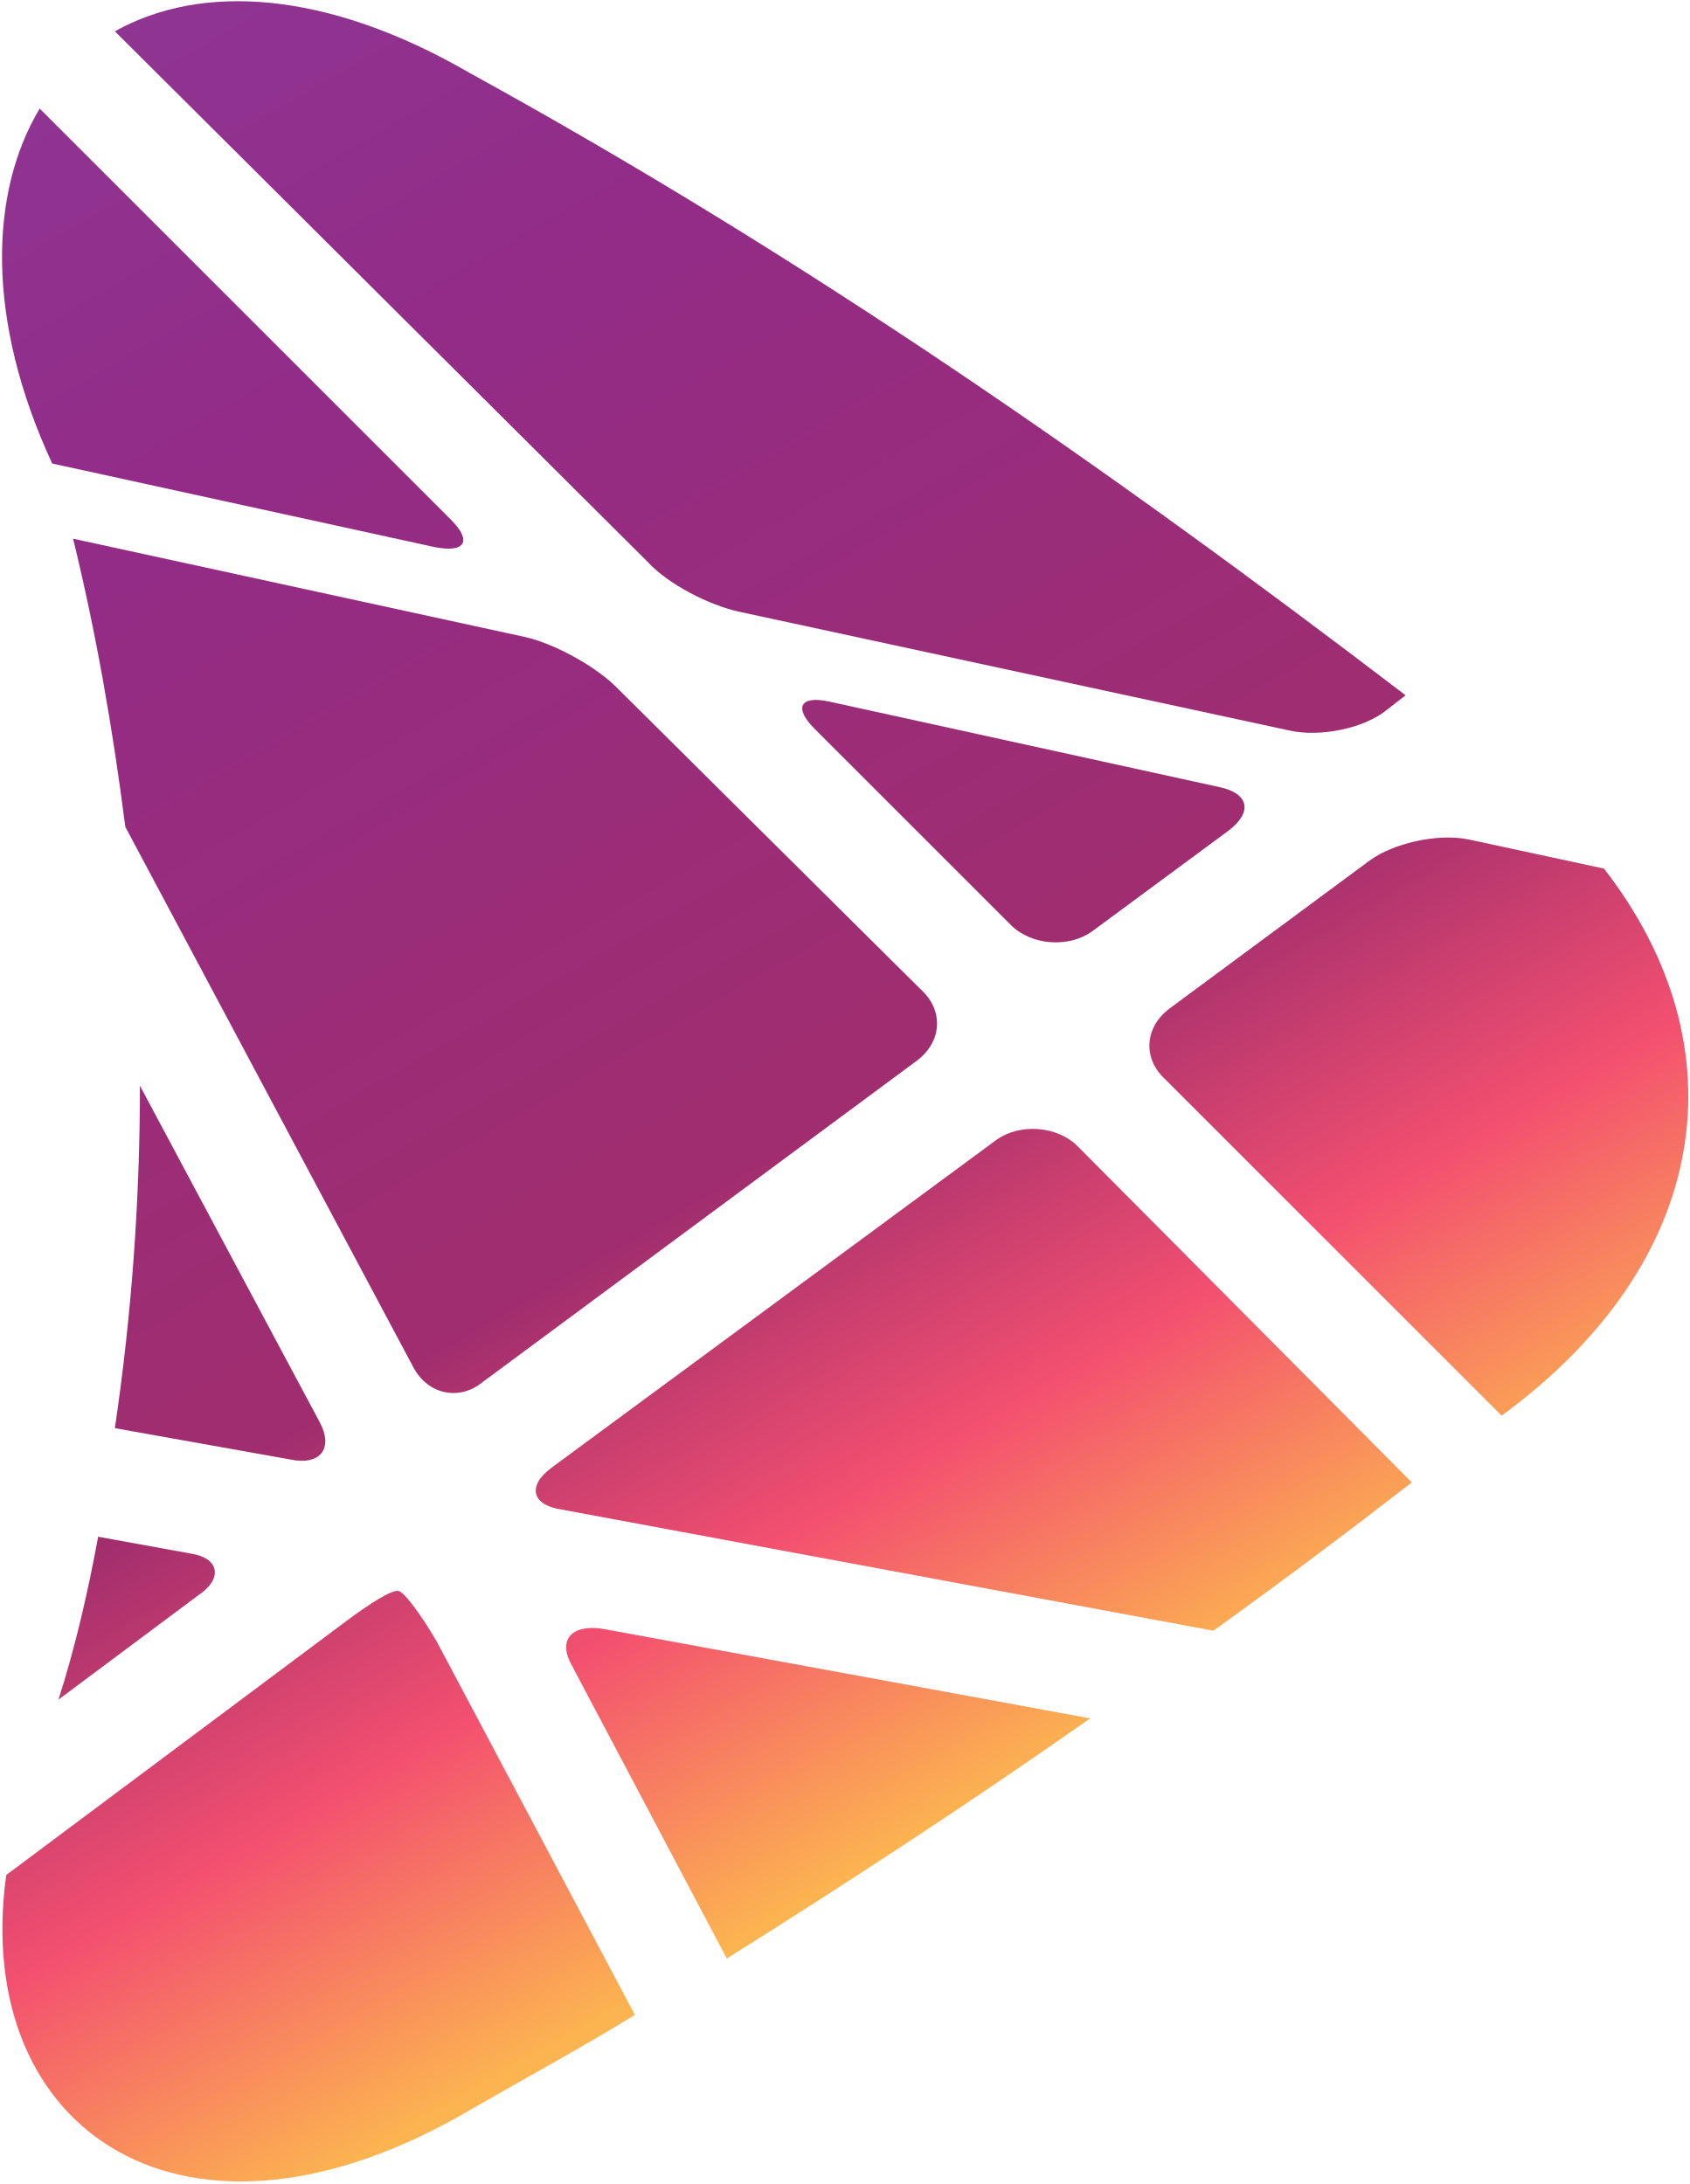
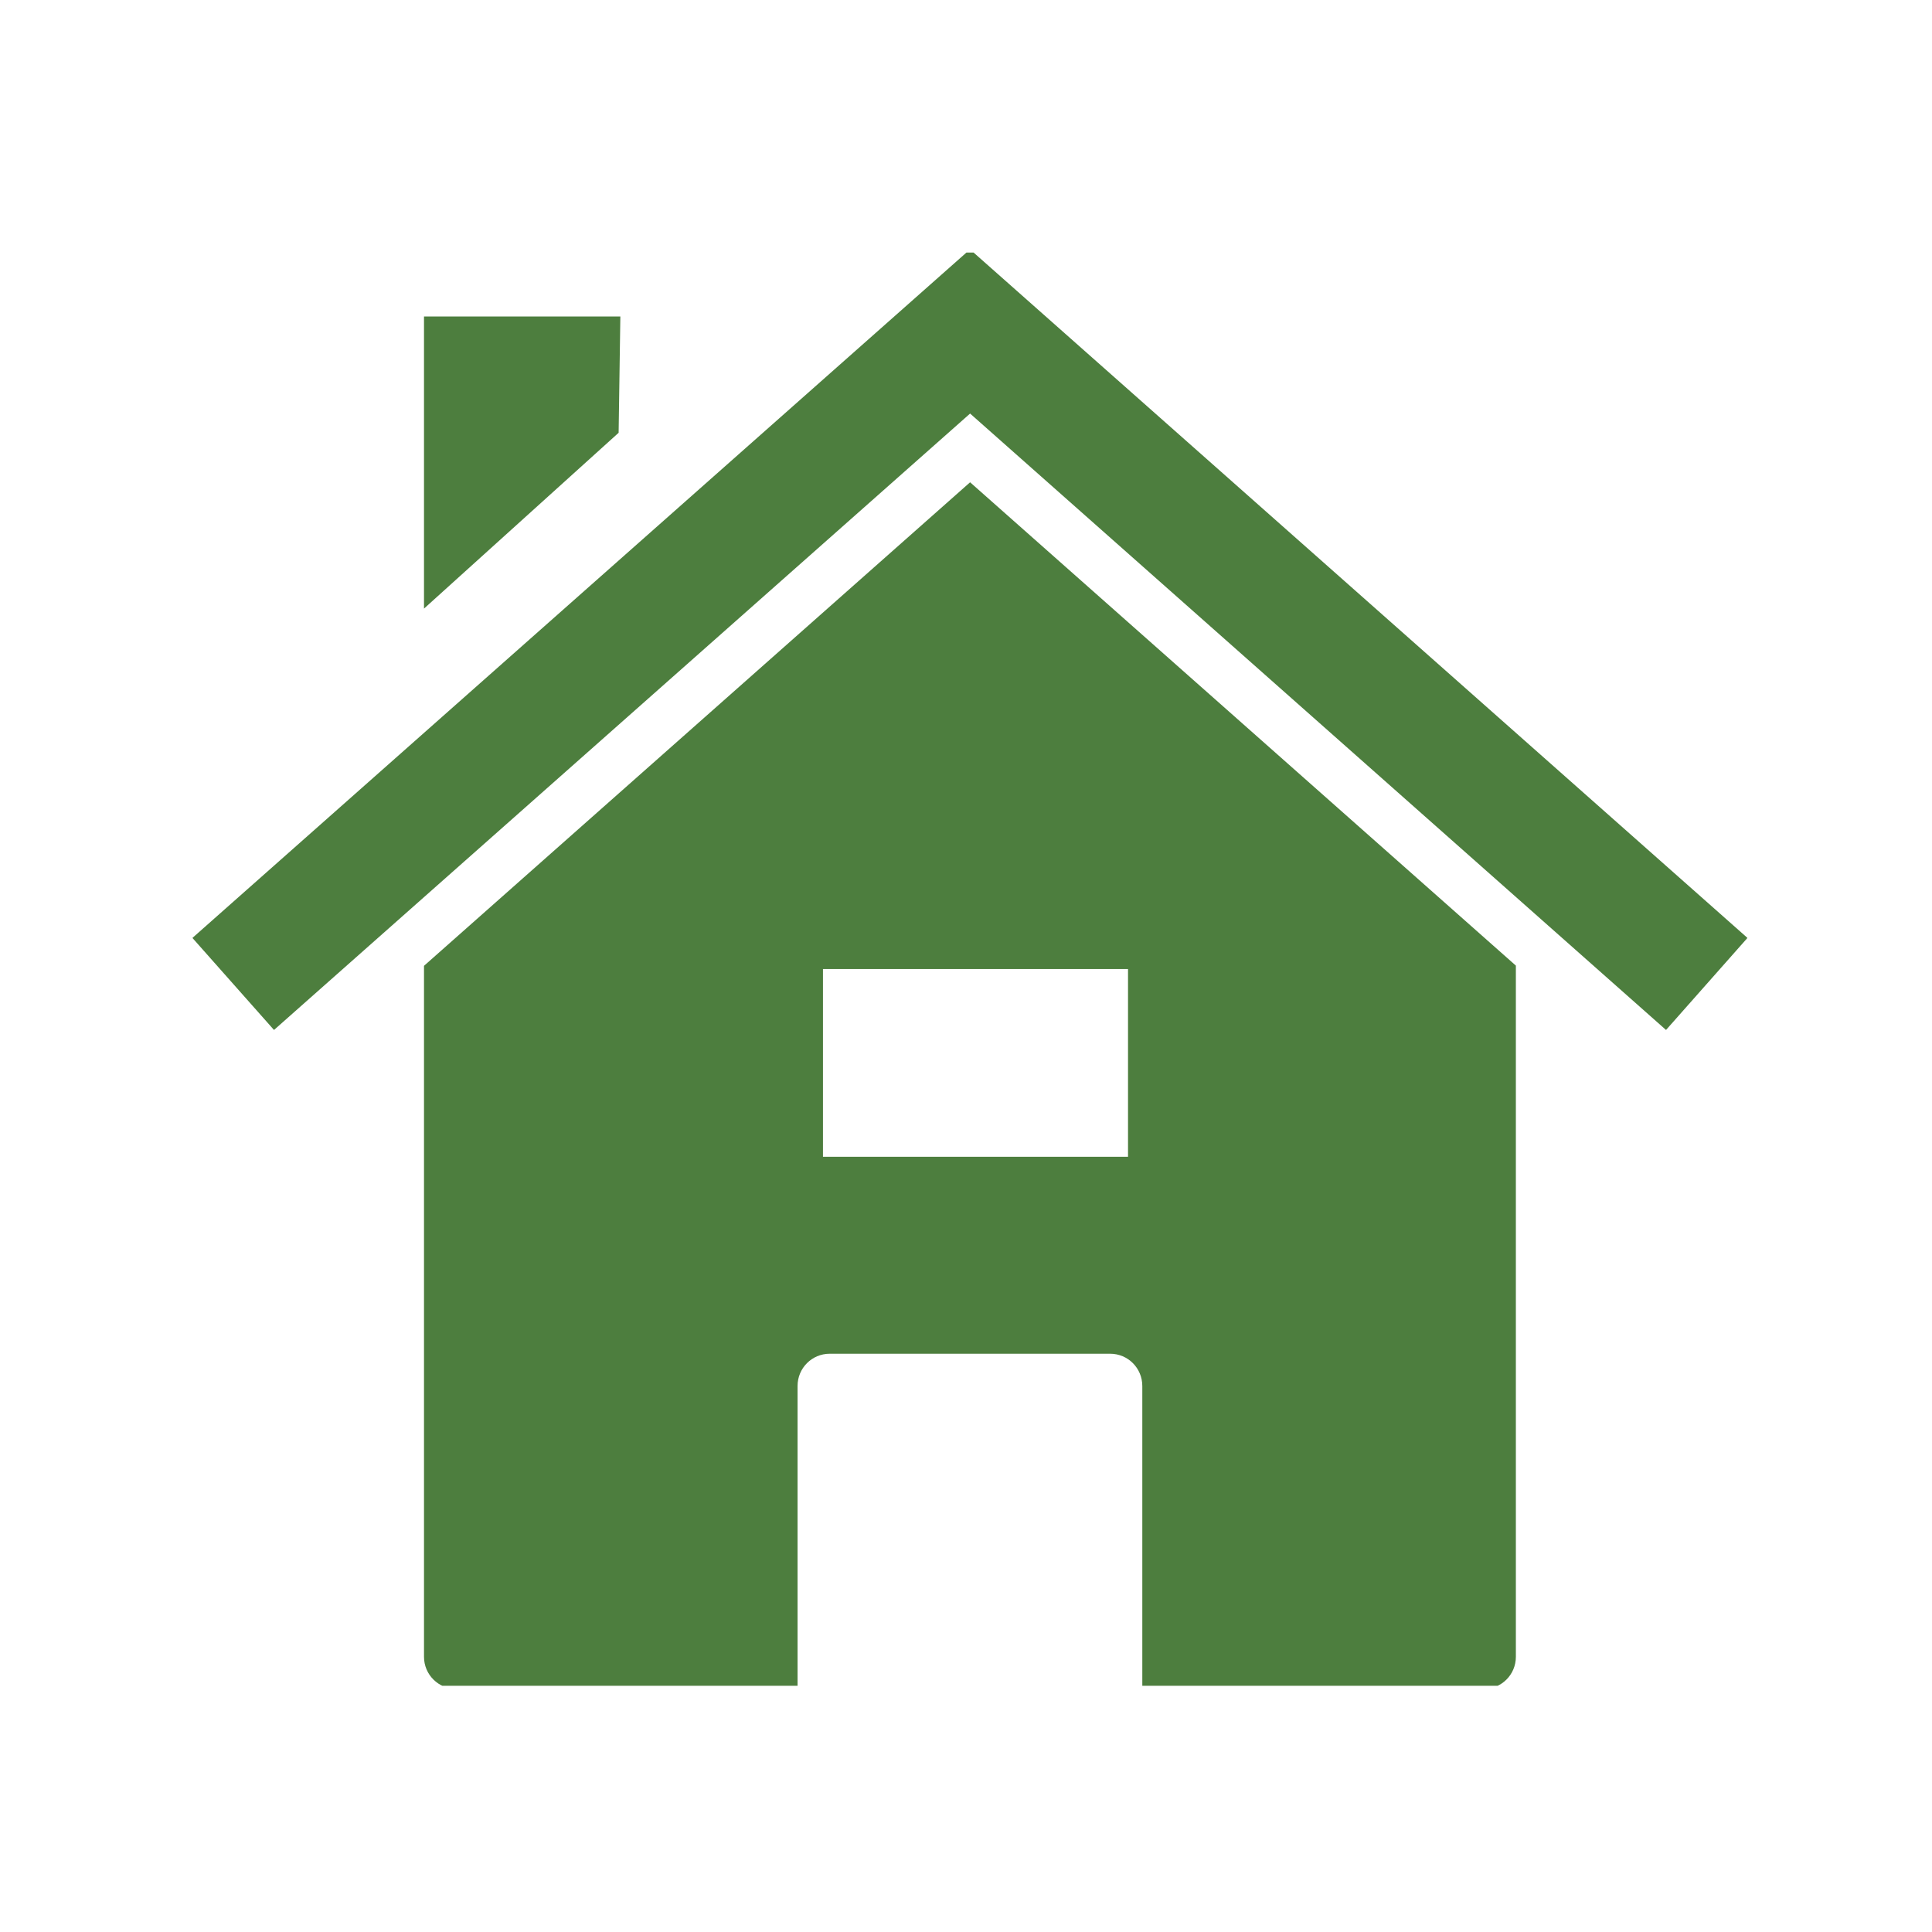
- <svg xmlns="http://www.w3.org/2000/svg" version="1.1" id="Layer_1" x="0px" y="0px" viewBox="0 0 80.9 104.6" style="enable-background:new 0 0 80.9 104.6;" xml:space="preserve">
-   <style type="text/css">
- 	.st0{fill:url(#SVGID_1_);}
- 	.st1{fill:url(#SVGID_2_);}
- 	.st2{fill:url(#SVGID_3_);}
- 	.st3{fill:url(#SVGID_4_);}
- 	.st4{fill:url(#SVGID_5_);}
- 	.st5{fill:url(#SVGID_6_);}
- 	.st6{fill:url(#SVGID_7_);}
- 	.st7{fill:url(#SVGID_8_);}
- 	.st8{fill:url(#SVGID_9_);}
- 	.st9{fill:url(#SVGID_10_);}
- </style>
-   <g>
-     <linearGradient id="SVGID_1_" gradientUnits="userSpaceOnUse" x1="-13.211" y1="-21.839" x2="49.616" y2="86.981">
-       <stop offset="0" style="stop-color:#8C42A1" />
-       <stop offset="0.389" style="stop-color:#922C88" />
-       <stop offset="0.731" style="stop-color:#A02D6E" />
-       <stop offset="0.86" style="stop-color:#F3506F" />
-       <stop offset="0.985" style="stop-color:#FCB450" />
-     </linearGradient>
-     <path class="st0" d="M19.8,65.5c0.7,1.3,2.2,1.6,3.3,0.7l20.8-15.4c1.2-0.9,1.3-2.4,0.2-3.4L29.5,32.9c-1-1-3-2.1-4.4-2.4L3.5,25.8   c1.1,4.5,1.9,9.1,2.5,13.8L19.8,65.5z" />
-     <linearGradient id="SVGID_2_" gradientUnits="userSpaceOnUse" x1="-41.749" y1="-5.363" x2="21.078" y2="103.457">
-       <stop offset="0" style="stop-color:#8C42A1" />
-       <stop offset="0.389" style="stop-color:#922C88" />
-       <stop offset="0.731" style="stop-color:#A02D6E" />
-       <stop offset="0.86" style="stop-color:#F3506F" />
-       <stop offset="0.985" style="stop-color:#FCB450" />
-     </linearGradient>
-     <path class="st1" d="M9.1,74.4l-4.4-0.8c-0.5,2.7-1.1,5.3-1.9,7.8l6.7-5C10.7,75.6,10.5,74.6,9.1,74.4z" />
-     <linearGradient id="SVGID_3_" gradientUnits="userSpaceOnUse" x1="-34.238" y1="-9.699" x2="28.589" y2="99.121">
-       <stop offset="0" style="stop-color:#8C42A1" />
-       <stop offset="0.389" style="stop-color:#922C88" />
-       <stop offset="0.731" style="stop-color:#A02D6E" />
-       <stop offset="0.86" style="stop-color:#F3506F" />
-       <stop offset="0.985" style="stop-color:#FCB450" />
-     </linearGradient>
-     <path class="st2" d="M15.3,68.1L6.7,52c0,5.5-0.4,11-1.2,16.4l8.4,1.5C15.3,70.2,16,69.4,15.3,68.1z" />
-     <linearGradient id="SVGID_4_" gradientUnits="userSpaceOnUse" x1="-13.873" y1="-21.457" x2="48.954" y2="87.363">
-       <stop offset="0" style="stop-color:#8C42A1" />
-       <stop offset="0.389" style="stop-color:#922C88" />
-       <stop offset="0.731" style="stop-color:#A02D6E" />
-       <stop offset="0.86" style="stop-color:#F3506F" />
-       <stop offset="0.985" style="stop-color:#FCB450" />
-     </linearGradient>
-     <path class="st3" d="M21.6,24.9L1.9,5.2c-2.4,4-2.6,10.1,0.6,17l18.3,4C22.3,26.5,22.6,25.9,21.6,24.9z" />
-     <linearGradient id="SVGID_5_" gradientUnits="userSpaceOnUse" x1="7.049" y1="-33.536" x2="69.876" y2="75.284">
-       <stop offset="0" style="stop-color:#8C42A1" />
-       <stop offset="0.389" style="stop-color:#922C88" />
-       <stop offset="0.731" style="stop-color:#A02D6E" />
-       <stop offset="0.86" style="stop-color:#F3506F" />
-       <stop offset="0.985" style="stop-color:#FCB450" />
-     </linearGradient>
-     <path class="st4" d="M35.4,29.3l26.4,5.7c1.4,0.3,3.5-0.1,4.6-1l0.9-0.7c-14.4-11-28.8-21-44.8-29.8c-6.9-4-12.9-4.3-17-2L31,26.9   C32,28,34,29,35.4,29.3z" />
-     <linearGradient id="SVGID_6_" gradientUnits="userSpaceOnUse" x1="8.249" y1="-34.229" x2="71.077" y2="74.591">
-       <stop offset="0" style="stop-color:#8C42A1" />
-       <stop offset="0.389" style="stop-color:#922C88" />
-       <stop offset="0.731" style="stop-color:#A02D6E" />
-       <stop offset="0.86" style="stop-color:#F3506F" />
-       <stop offset="0.985" style="stop-color:#FCB450" />
-     </linearGradient>
-     <path class="st5" d="M58.4,37.7l-18.7-4.1c-1.4-0.3-1.7,0.3-0.7,1.3l9.4,9.4c1,1,2.8,1.1,3.9,0.3l6.5-4.8   C60,38.9,59.8,38,58.4,37.7z" />
-     <linearGradient id="SVGID_7_" gradientUnits="userSpaceOnUse" x1="-18.25" y1="-18.93" x2="44.577" y2="89.891">
-       <stop offset="0" style="stop-color:#8C42A1" />
-       <stop offset="0.389" style="stop-color:#922C88" />
-       <stop offset="0.731" style="stop-color:#A02D6E" />
-       <stop offset="0.86" style="stop-color:#F3506F" />
-       <stop offset="0.985" style="stop-color:#FCB450" />
-     </linearGradient>
-     <path class="st6" d="M27.4,79.8l7.4,14c5.9-3.7,11.7-7.5,17.4-11.5L28.8,78C27.3,77.8,26.7,78.6,27.4,79.8z" />
-     <linearGradient id="SVGID_8_" gradientUnits="userSpaceOnUse" x1="-8.623" y1="-24.488" x2="54.205" y2="84.332">
-       <stop offset="0" style="stop-color:#8C42A1" />
-       <stop offset="0.389" style="stop-color:#922C88" />
-       <stop offset="0.731" style="stop-color:#A02D6E" />
-       <stop offset="0.86" style="stop-color:#F3506F" />
-       <stop offset="0.985" style="stop-color:#FCB450" />
-     </linearGradient>
-     <path class="st7" d="M51.6,54.9c-1-1-2.8-1.1-3.9-0.3L26.4,70.3c-1.2,0.9-0.9,1.8,0.5,2l31.2,5.8c3.2-2.3,6.4-4.7,9.5-7.1   L51.6,54.9z" />
-     <linearGradient id="SVGID_9_" gradientUnits="userSpaceOnUse" x1="16.777" y1="-39.153" x2="79.605" y2="69.667">
-       <stop offset="0" style="stop-color:#8C42A1" />
-       <stop offset="0.389" style="stop-color:#922C88" />
-       <stop offset="0.731" style="stop-color:#A02D6E" />
-       <stop offset="0.86" style="stop-color:#F3506F" />
-       <stop offset="0.985" style="stop-color:#FCB450" />
-     </linearGradient>
-     <path class="st8" d="M65.6,41.2L56,48.3c-1.2,0.9-1.3,2.4-0.2,3.4l16.1,16.1c10.1-7.4,11.5-17.7,4.9-26.2l-6.5-1.4   C68.8,39.9,66.7,40.4,65.6,41.2z" />
-     <linearGradient id="SVGID_10_" gradientUnits="userSpaceOnUse" x1="-42.759" y1="-4.78" x2="20.068" y2="104.04">
-       <stop offset="0" style="stop-color:#8C42A1" />
-       <stop offset="0.389" style="stop-color:#922C88" />
-       <stop offset="0.731" style="stop-color:#A02D6E" />
-       <stop offset="0.86" style="stop-color:#F3506F" />
-       <stop offset="0.985" style="stop-color:#FCB450" />
-     </linearGradient>
-     <path class="st9" d="M19.1,76.2c-0.3-0.1-1.4,0.6-2.6,1.5L0.3,89.8c-1.7,12.3,8.6,19.3,22.3,11.2c2.6-1.5,5.2-2.9,7.8-4.5   l-9.5-17.9C20.2,77.4,19.4,76.3,19.1,76.2z" />
+ <svg xmlns="http://www.w3.org/2000/svg" version="1.1" width="128" height="128" viewBox="0 0 128 128">
+   <g transform="matrix(0.8046875,0,0,0.8046875,12.76075,16.73358)">
+     <svg viewBox="0 0 95 88" data-background-color="#ffffff" preserveAspectRatio="xMidYMid meet" height="118" width="128">
+       <g id="tight-bounds" transform="matrix(1,0,0,1,-0.2405,-0.194759)">
+         <svg viewBox="0 0 95.481 88.39" height="88.39" width="95.481">
+           <g>
+             <svg viewBox="0 0 95.481 88.39" height="88.39" width="95.481">
+               <g>
+                 <svg viewBox="0 0 95.481 88.39" height="88.39" width="95.481">
+                   <g>
+                     <svg viewBox="0 0 95.481 88.39" height="88.39" width="95.481">
+                       <g>
+                         <svg viewBox="0 0 95.481 88.39" height="88.39" width="95.481">
+                           <g>
+                             <svg viewBox="0 0 95.481 88.39" height="88.39" width="95.481">
+                               <g>
+                                 <svg version="1.1" x="0" y="0" viewBox="15.334 23.986 433.789 401.571" enable-background="new 0 0 463.893 438.877" xml:space="preserve" height="88.39" width="95.481" class="icon-icon-0" data-fill-palette-color="accent" id="icon-0">
+                                   <path d="M232.272 88.949L79.937 223.837v192.749c0 4.979 4.023 8.971 9.001 8.971h95.205v-84.51c0-4.979 3.994-9 8.971-9h78.229c4.978 0 8.97 4.021 8.97 9v84.51h95.235c4.979 0 8.972-3.992 8.972-8.971V223.779L232.272 88.949zM276.328 277.105h-85.096V224.74h85.096V277.105z" fill="#4d7e3e" data-fill-palette-color="accent" />
+                                   <path d="M79.937 42.699h54.771l-0.479 32.438-54.293 49.048V42.699z" fill="#4d7e3e" data-fill-palette-color="accent" />
+                                   <path d="M231.388 24.746L15.334 216.053l22.758 25.676 194.18-171.952 194.136 171.952 22.715-25.676L233.113 24.746l-0.884-0.76L231.388 24.746z" fill="#4d7e3e" data-fill-palette-color="accent" />
+                                 </svg>
+                                 <g />
+                               </g>
+                             </svg>
+                           </g>
+                         </svg>
+                       </g>
+                     </svg>
+                   </g>
+                 </svg>
+               </g>
+               <g />
+             </svg>
+           </g>
+           <defs />
+         </svg>
+         <rect width="95.481" height="88.39" fill="none" stroke="none" visibility="hidden" />
+       </g>
+     </svg>
  </g>
</svg>
